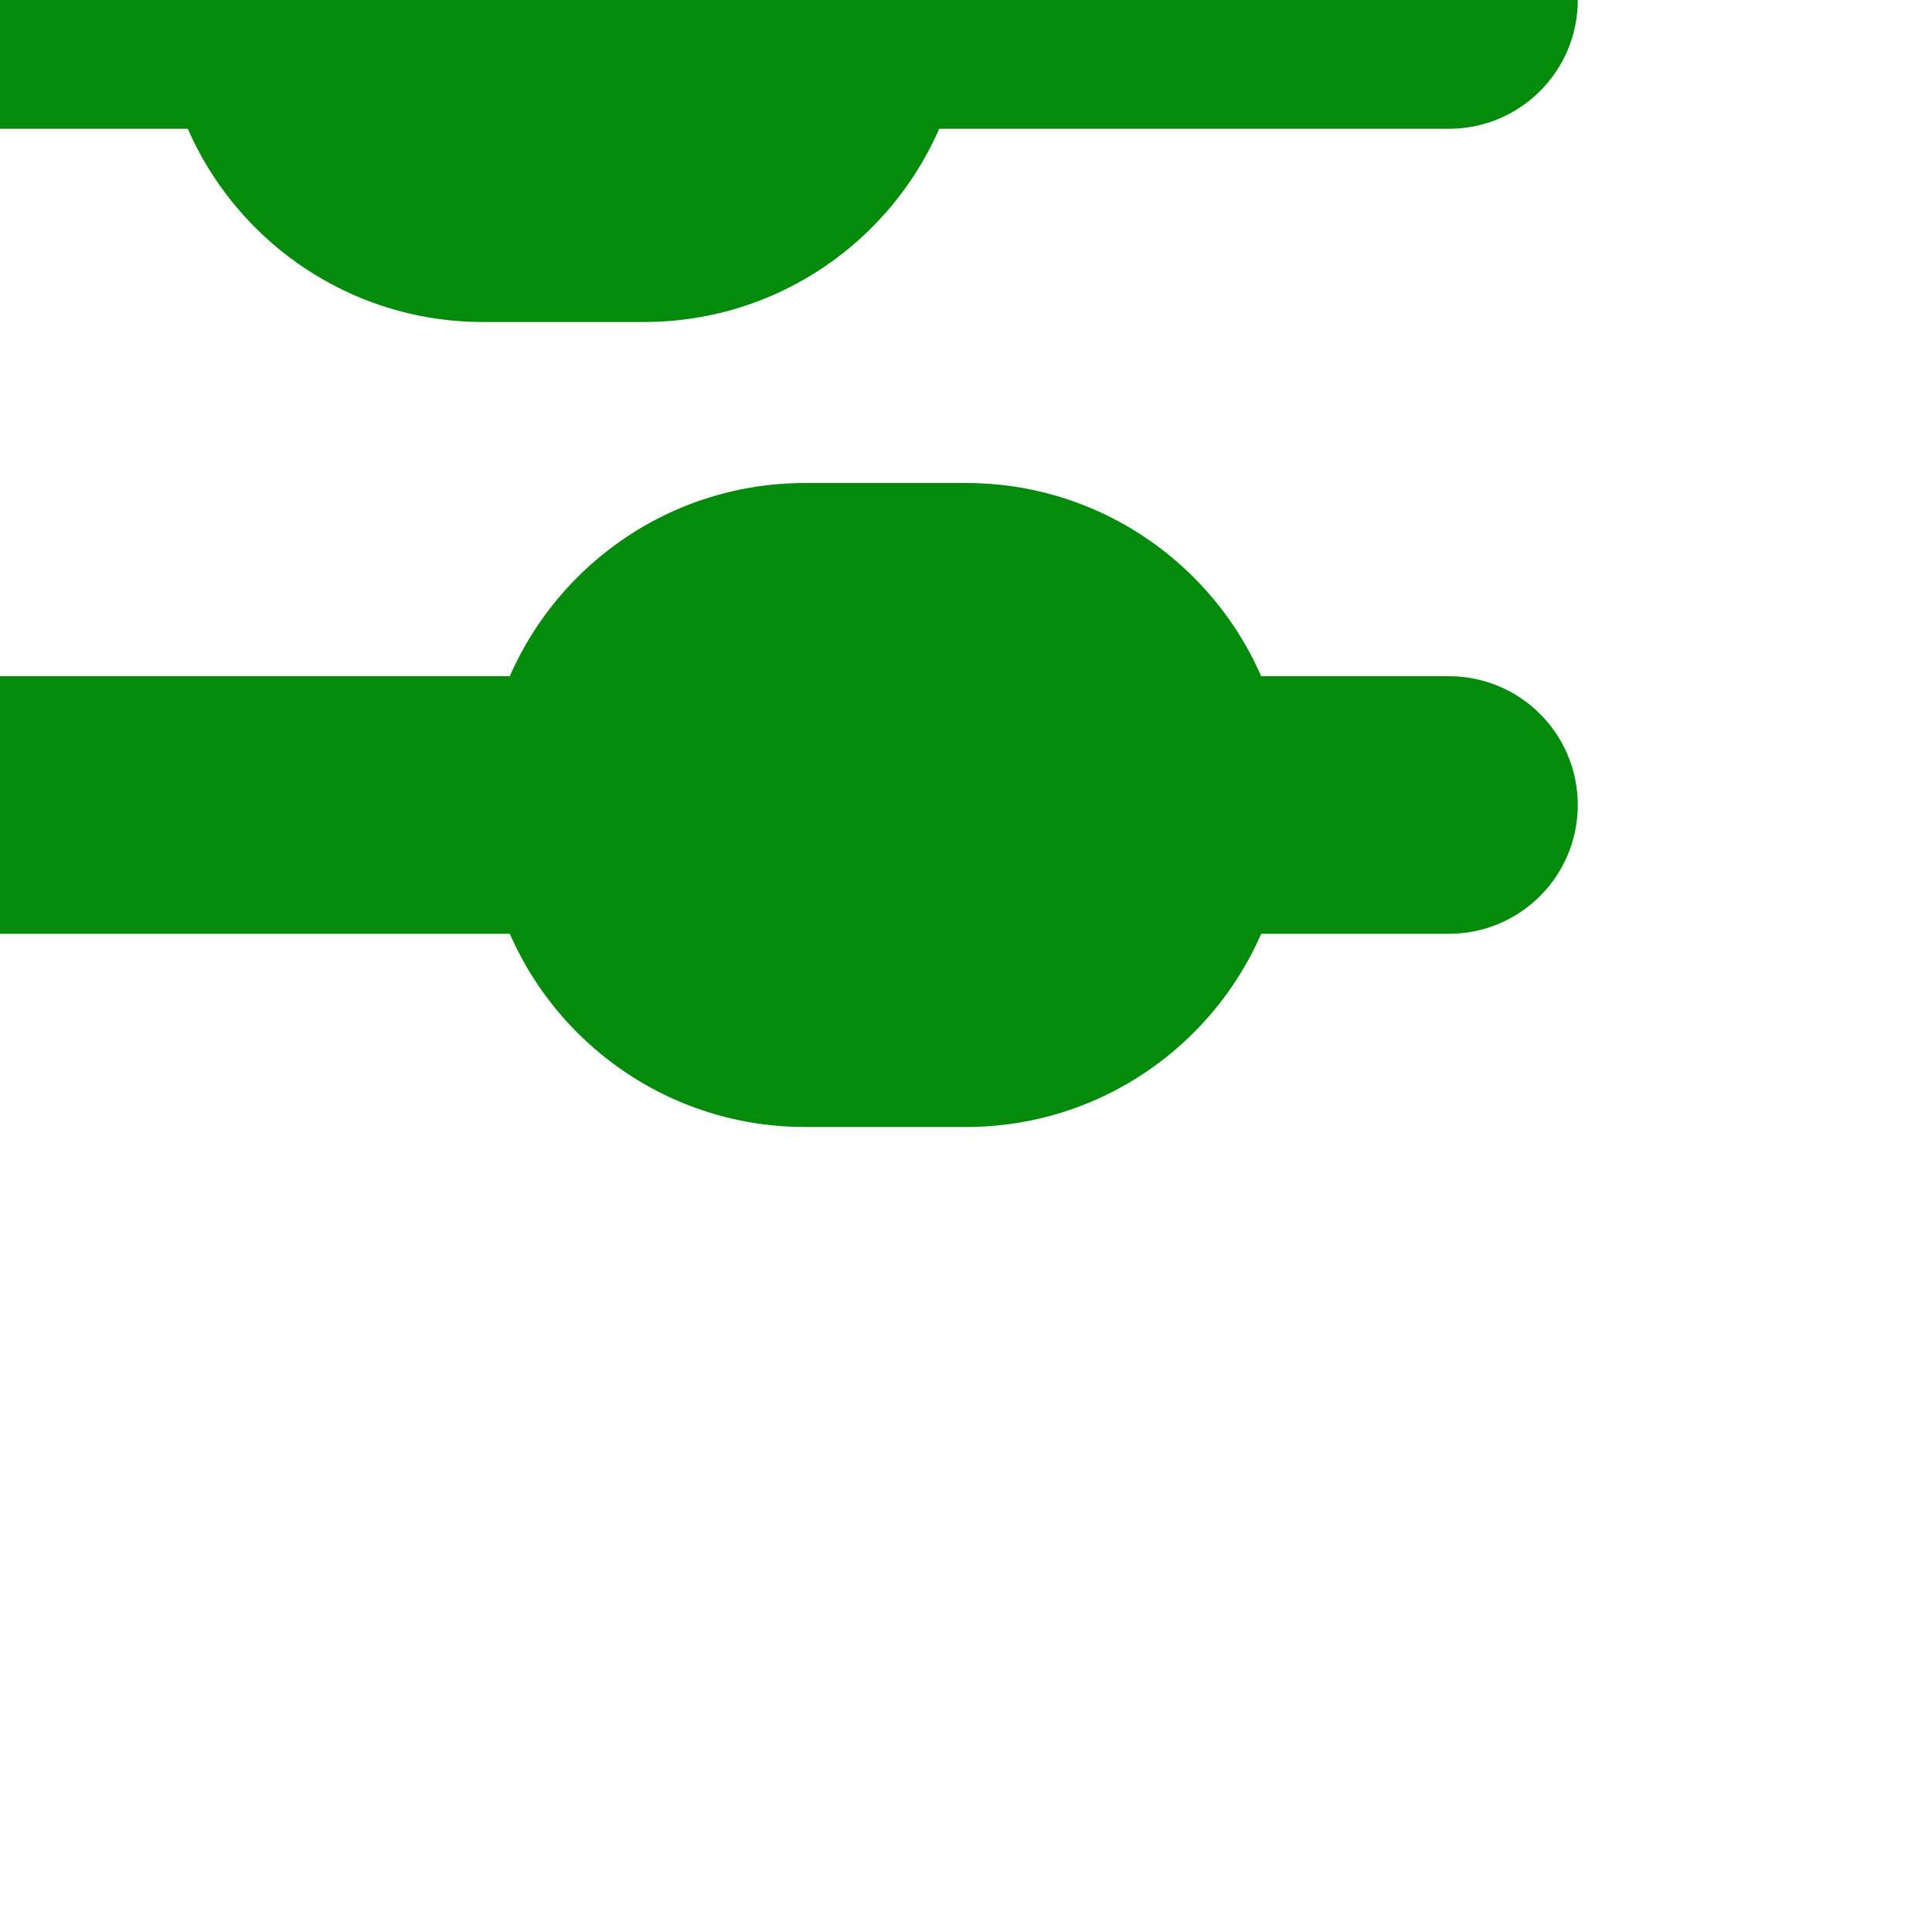
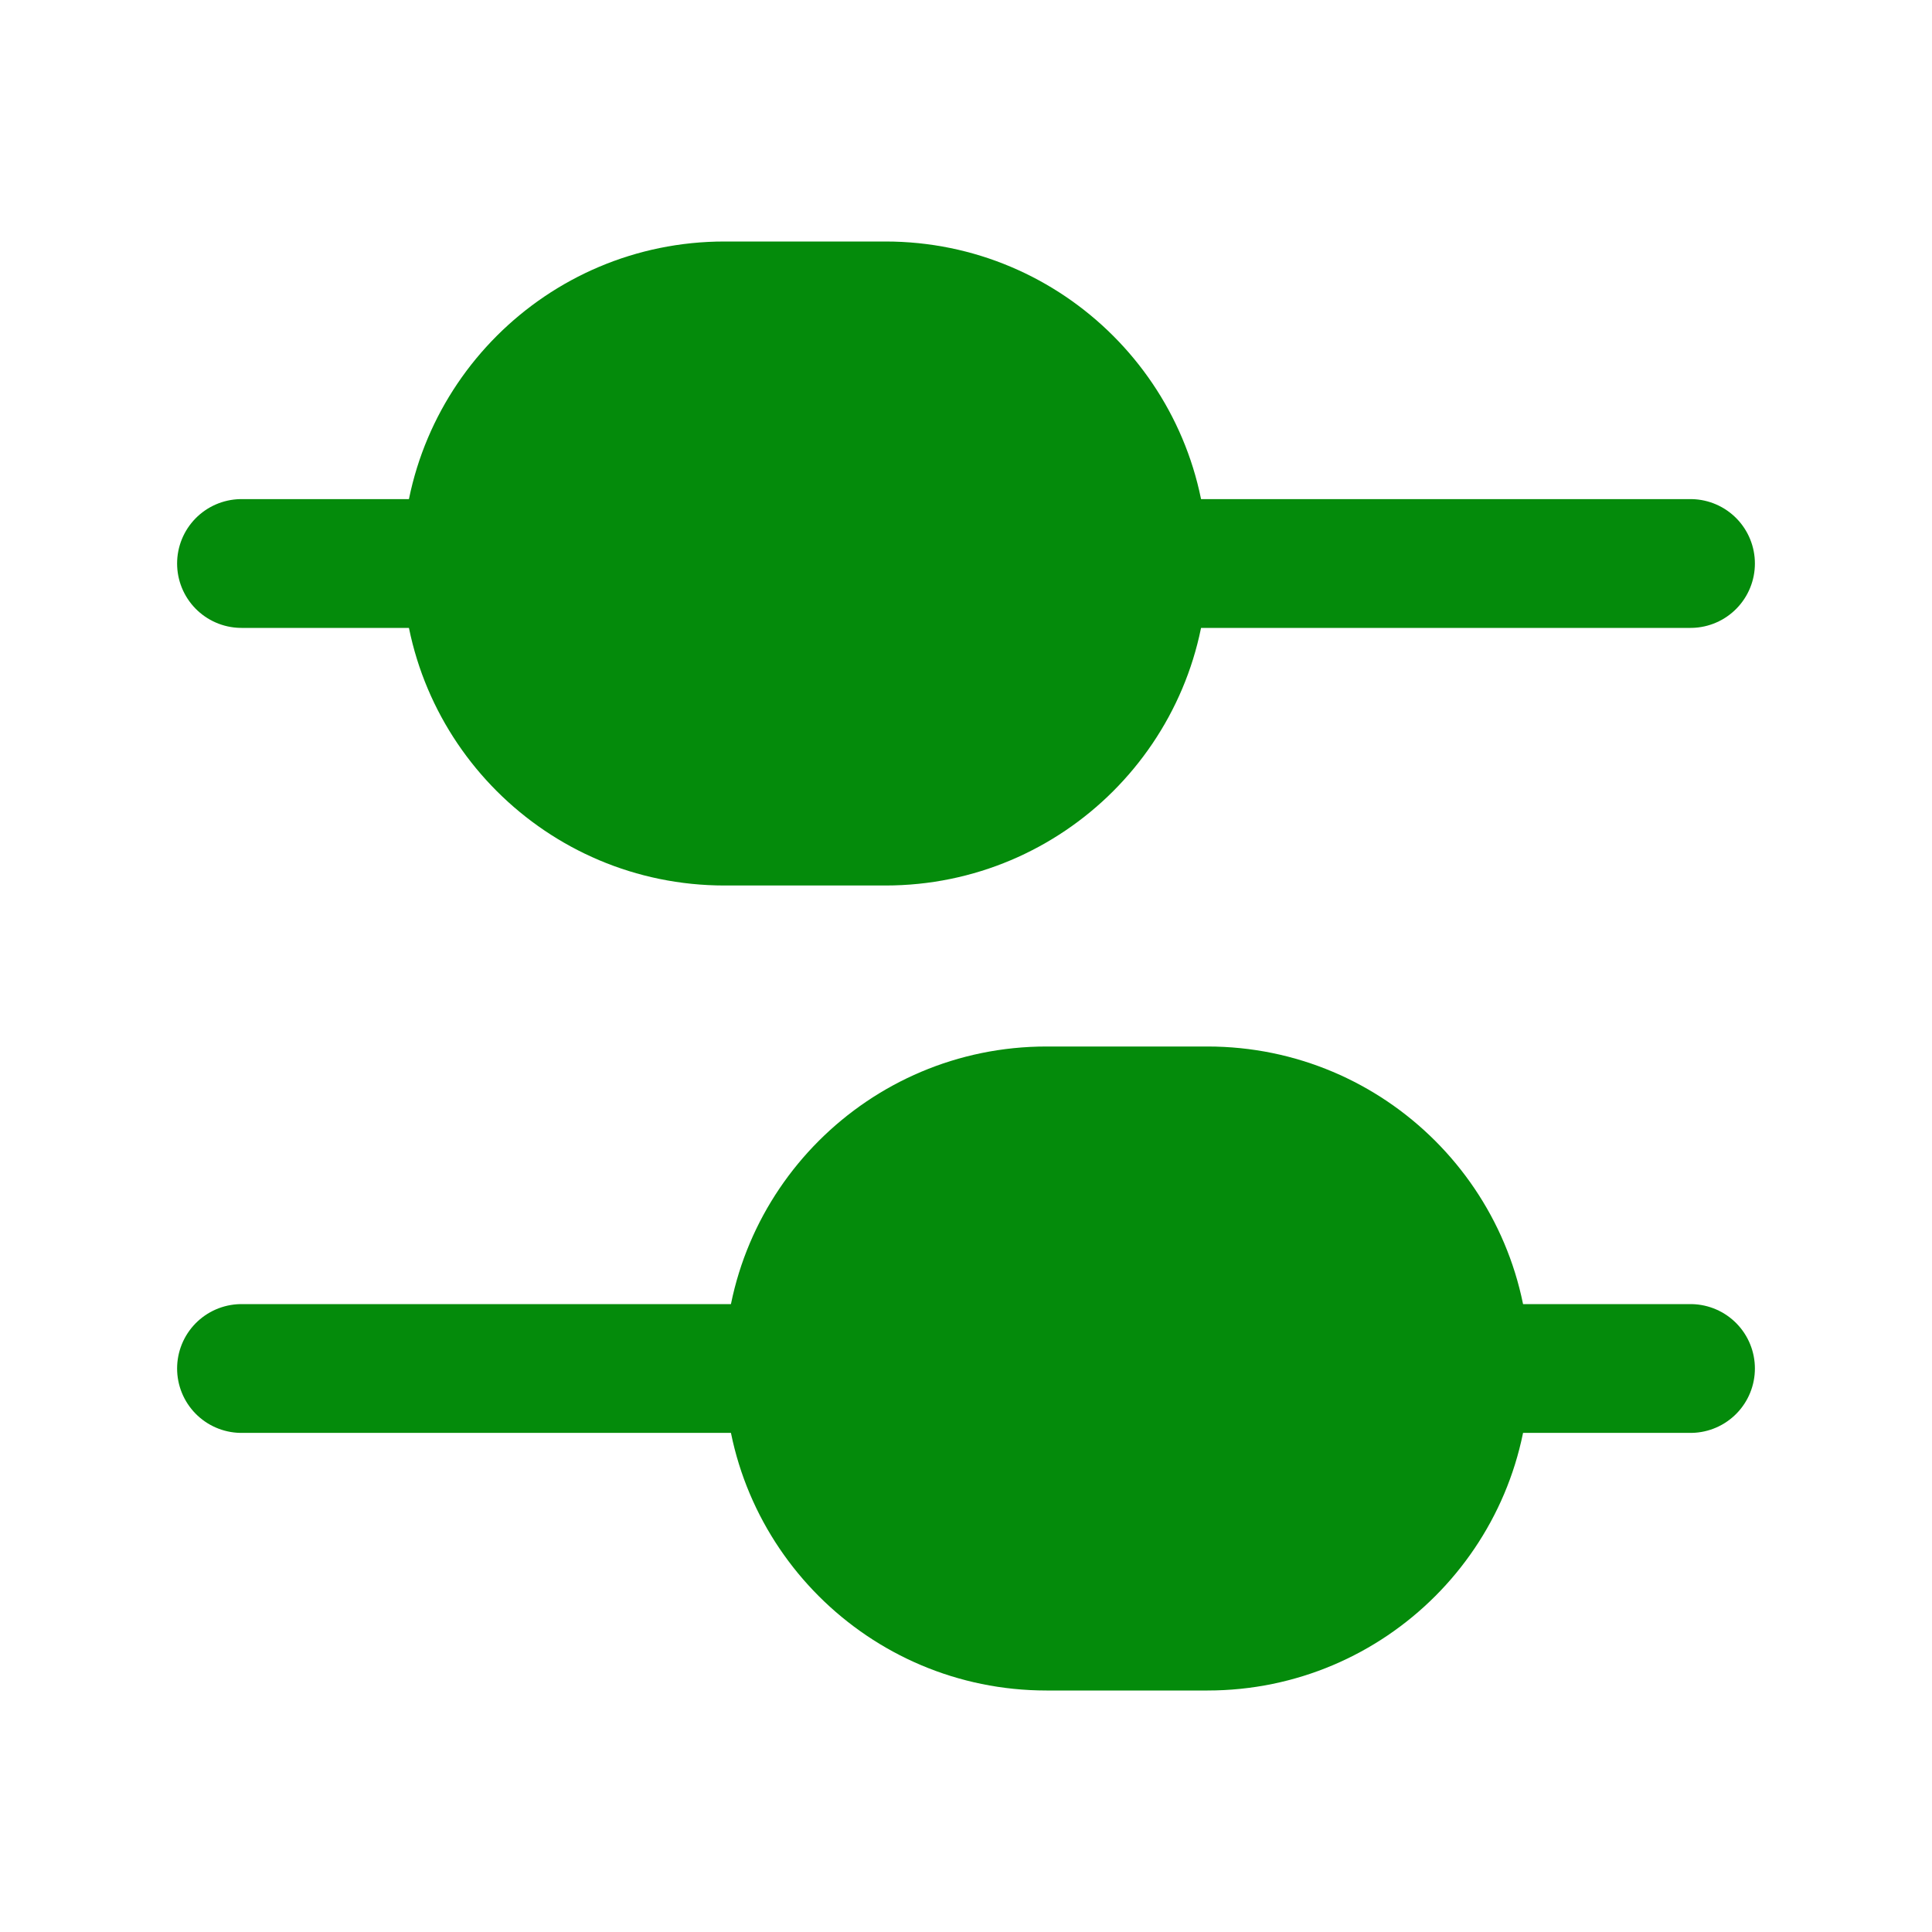
- <svg xmlns="http://www.w3.org/2000/svg" viewBox="0 0 30 30" fill="none">
-   <path d="M0 -1C-0.552 -1 -1 -0.552 -1 0C-1 0.552 -0.552 1 0 1L0 0L0 -1ZM3.75 1C4.302 1 4.75 0.552 4.75 0C4.75 -0.552 4.302 -1 3.75 -1L3.75 0L3.75 1ZM13.75 -1C13.198 -1 12.75 -0.552 12.75 0C12.75 0.552 13.198 1 13.75 1L13.75 0L13.75 -1ZM22.5 1C23.052 1 23.5 0.552 23.5 0C23.5 -0.552 23.052 -1 22.5 -1L22.5 0L22.5 1ZM0 11.5C-0.552 11.5 -1 11.948 -1 12.5C-1 13.052 -0.552 13.5 0 13.5L0 12.5L0 11.5ZM8.75 13.5C9.302 13.5 9.75 13.052 9.75 12.5C9.75 11.948 9.302 11.5 8.75 11.5L8.75 12.5L8.75 13.5ZM18.75 11.5C18.198 11.5 17.75 11.948 17.75 12.5C17.75 13.052 18.198 13.5 18.75 13.5L18.75 12.5L18.75 11.5ZM22.5 13.5C23.052 13.5 23.5 13.052 23.5 12.5C23.5 11.948 23.052 11.5 22.5 11.5L22.5 12.5L22.5 13.5ZM0 0L0 1L3.75 1L3.75 0L3.75 -1L0 -1L0 0ZM13.75 0L13.75 1L22.5 1L22.5 0L22.5 -1L13.75 -1L13.75 0ZM0 12.5L0 13.5L8.75 13.5L8.75 12.5L8.75 11.5L0 11.5L0 12.5ZM18.75 12.5L18.75 13.5L22.5 13.5L22.5 12.5L22.5 11.5L18.75 11.5L18.75 12.5Z" stroke="#048B0B" stroke-width="2.0" stroke-linecap="round" stroke-linejoin="round" />
-   <path transform="translate(2.5 -5)" d="M5 0L7.5 0C10.261 0 12.5 2.239 12.5 5C12.5 7.761 10.261 10 7.5 10L5 10C2.239 10 0 7.761 0 5C0 2.239 2.239 0 5 0ZM10 12.5L12.5 12.5C15.261 12.5 17.5 14.739 17.5 17.5C17.5 20.261 15.261 22.5 12.5 22.5L10 22.5C7.239 22.5 5 20.261 5 17.5C5 14.739 7.239 12.5 10 12.5Z" fill="#048B0B" />
+ <svg xmlns="http://www.w3.org/2000/svg" width="30" height="30" viewBox="0 0 30 30" fill="none">
+   <path d="M3.75 8.75H7.5M17.5 8.75H26.25M3.75 21.25H12.5M22.5 21.25H26.25" stroke-width="2" stroke-linecap="round" stroke-linejoin="round" stroke="#048B0B" />
+   <path d="M11.25 3.75H13.75C16.511 3.75 18.75 5.989 18.75 8.75C18.75 11.511 16.511 13.75 13.75 13.75H11.25C8.489 13.75 6.25 11.511 6.25 8.75C6.25 5.989 8.489 3.75 11.25 3.75ZM16.25 16.25H18.75C21.511 16.25 23.75 18.489 23.75 21.25C23.75 24.011 21.511 26.25 18.75 26.25H16.25C13.489 26.25 11.25 24.011 11.25 21.25C11.25 18.489 13.489 16.25 16.25 16.25Z" fill="#048B0B" />
</svg>
